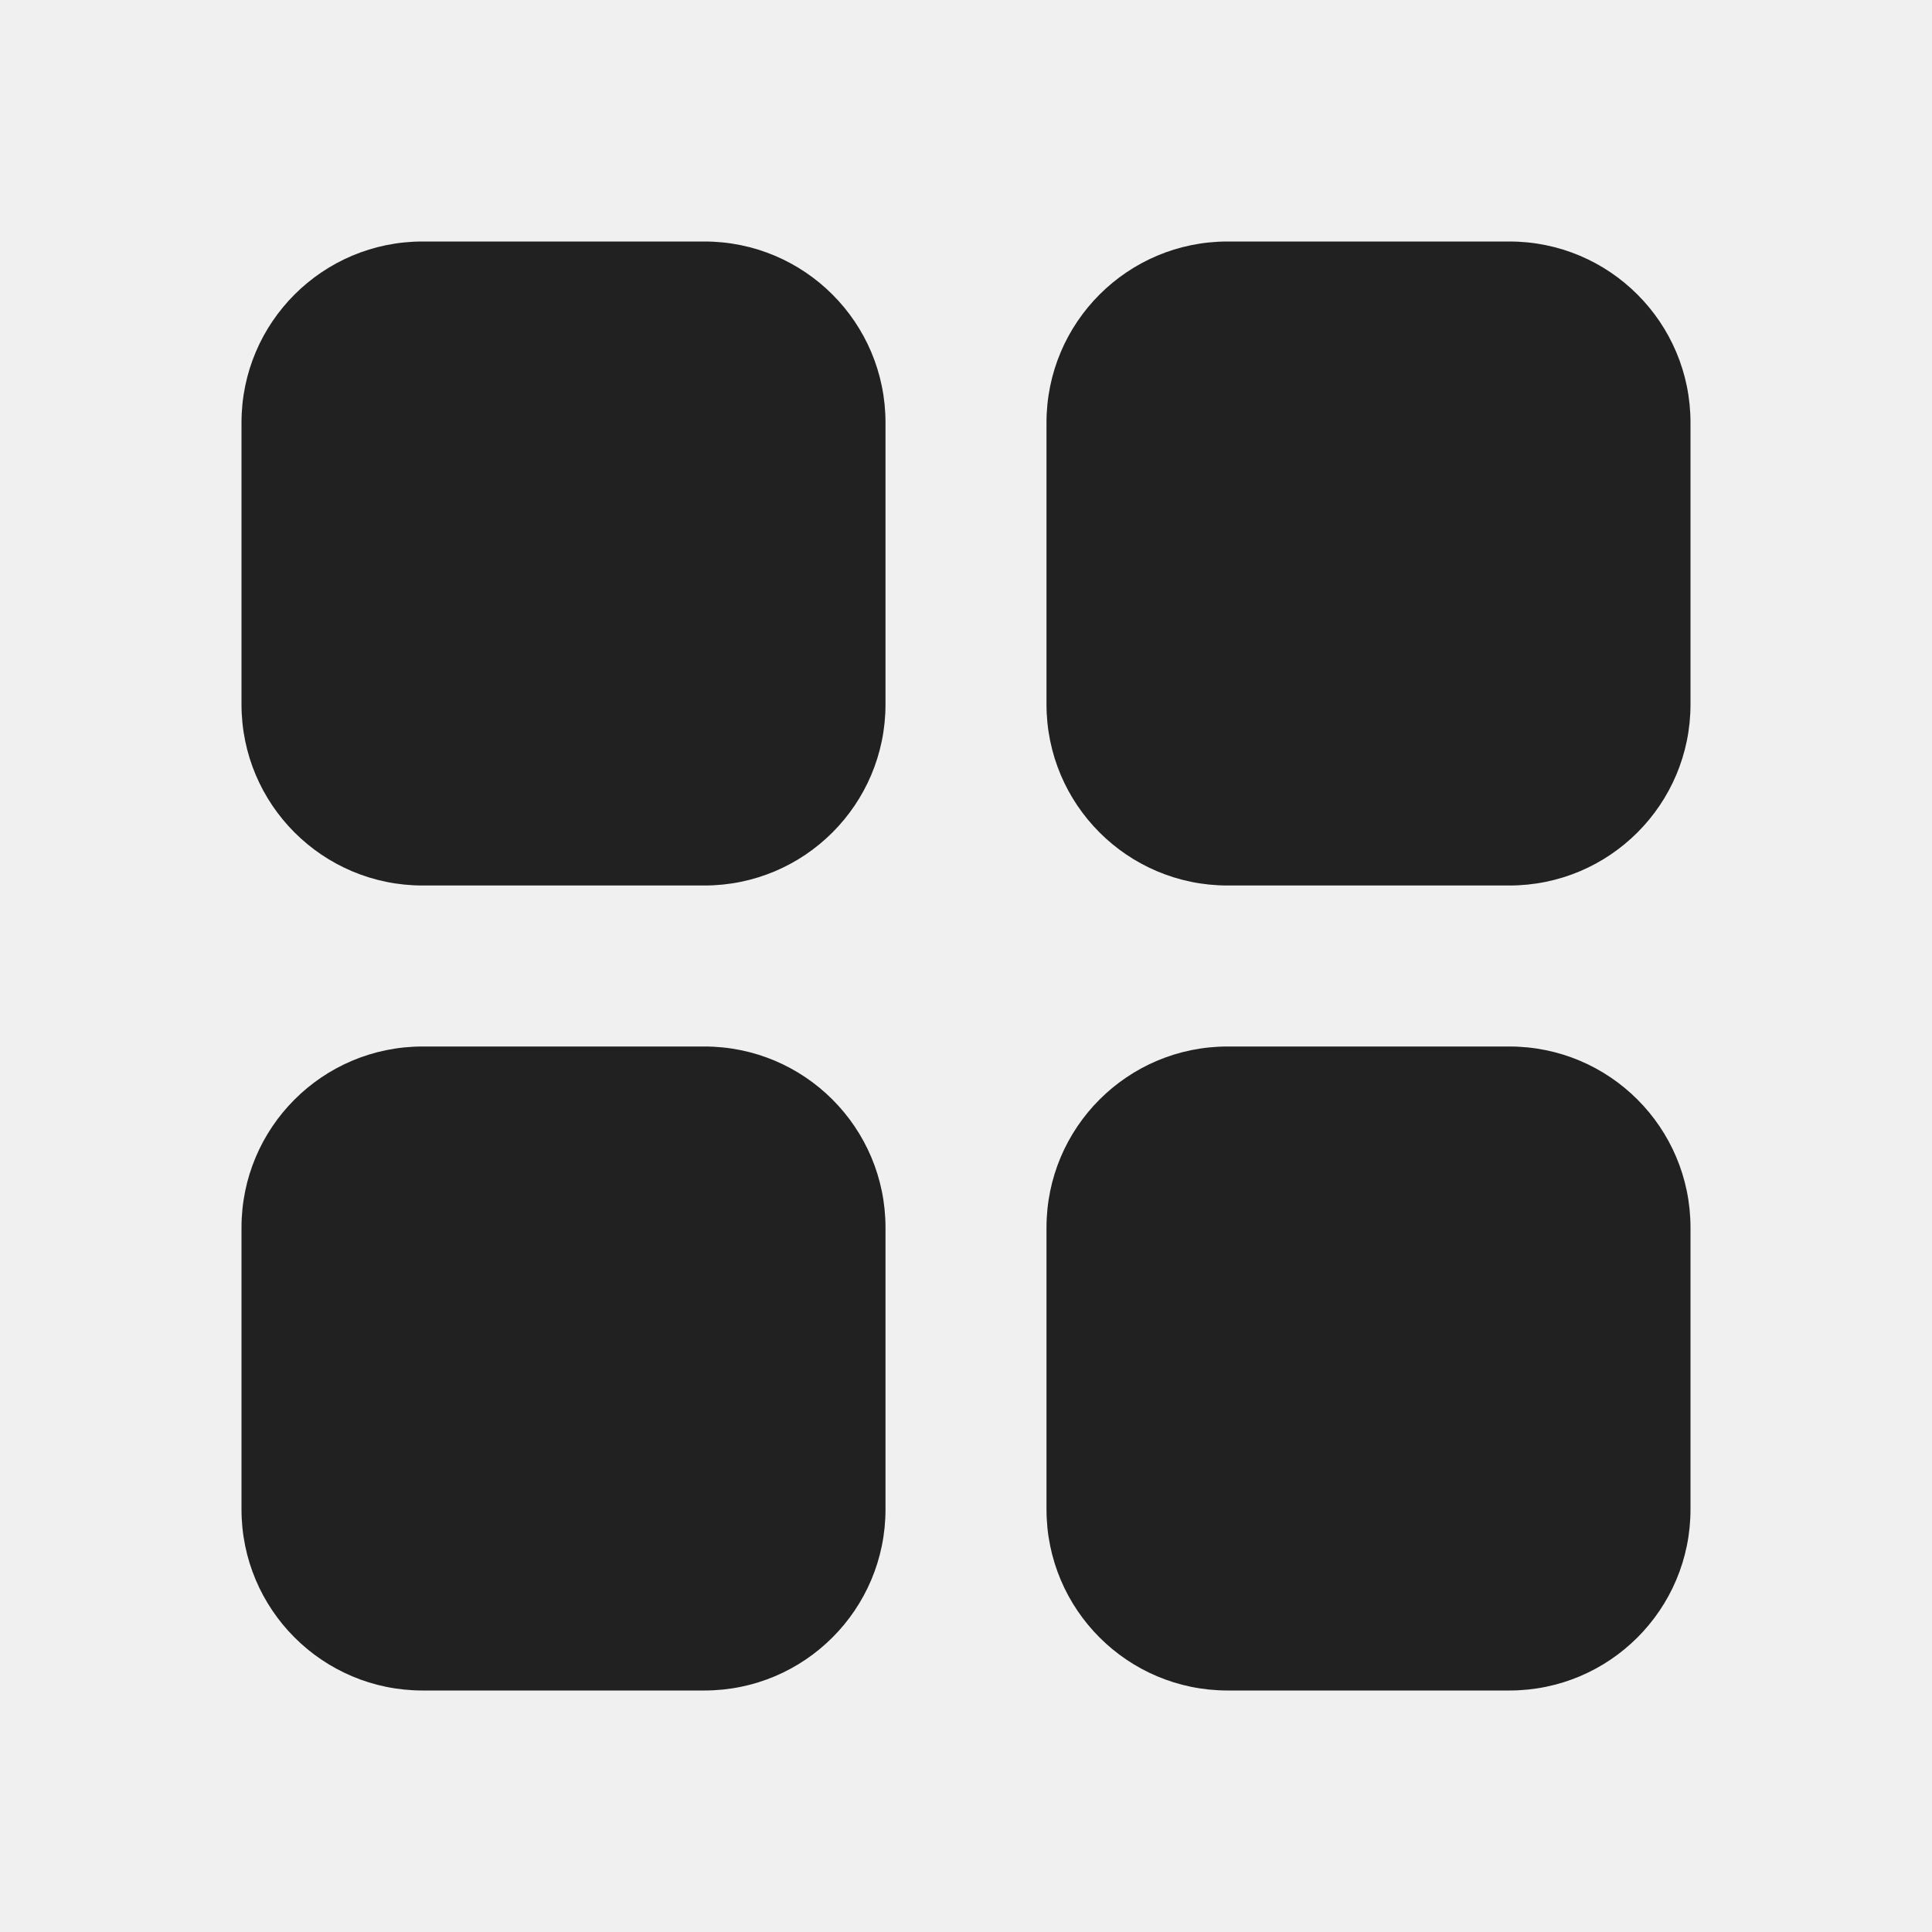
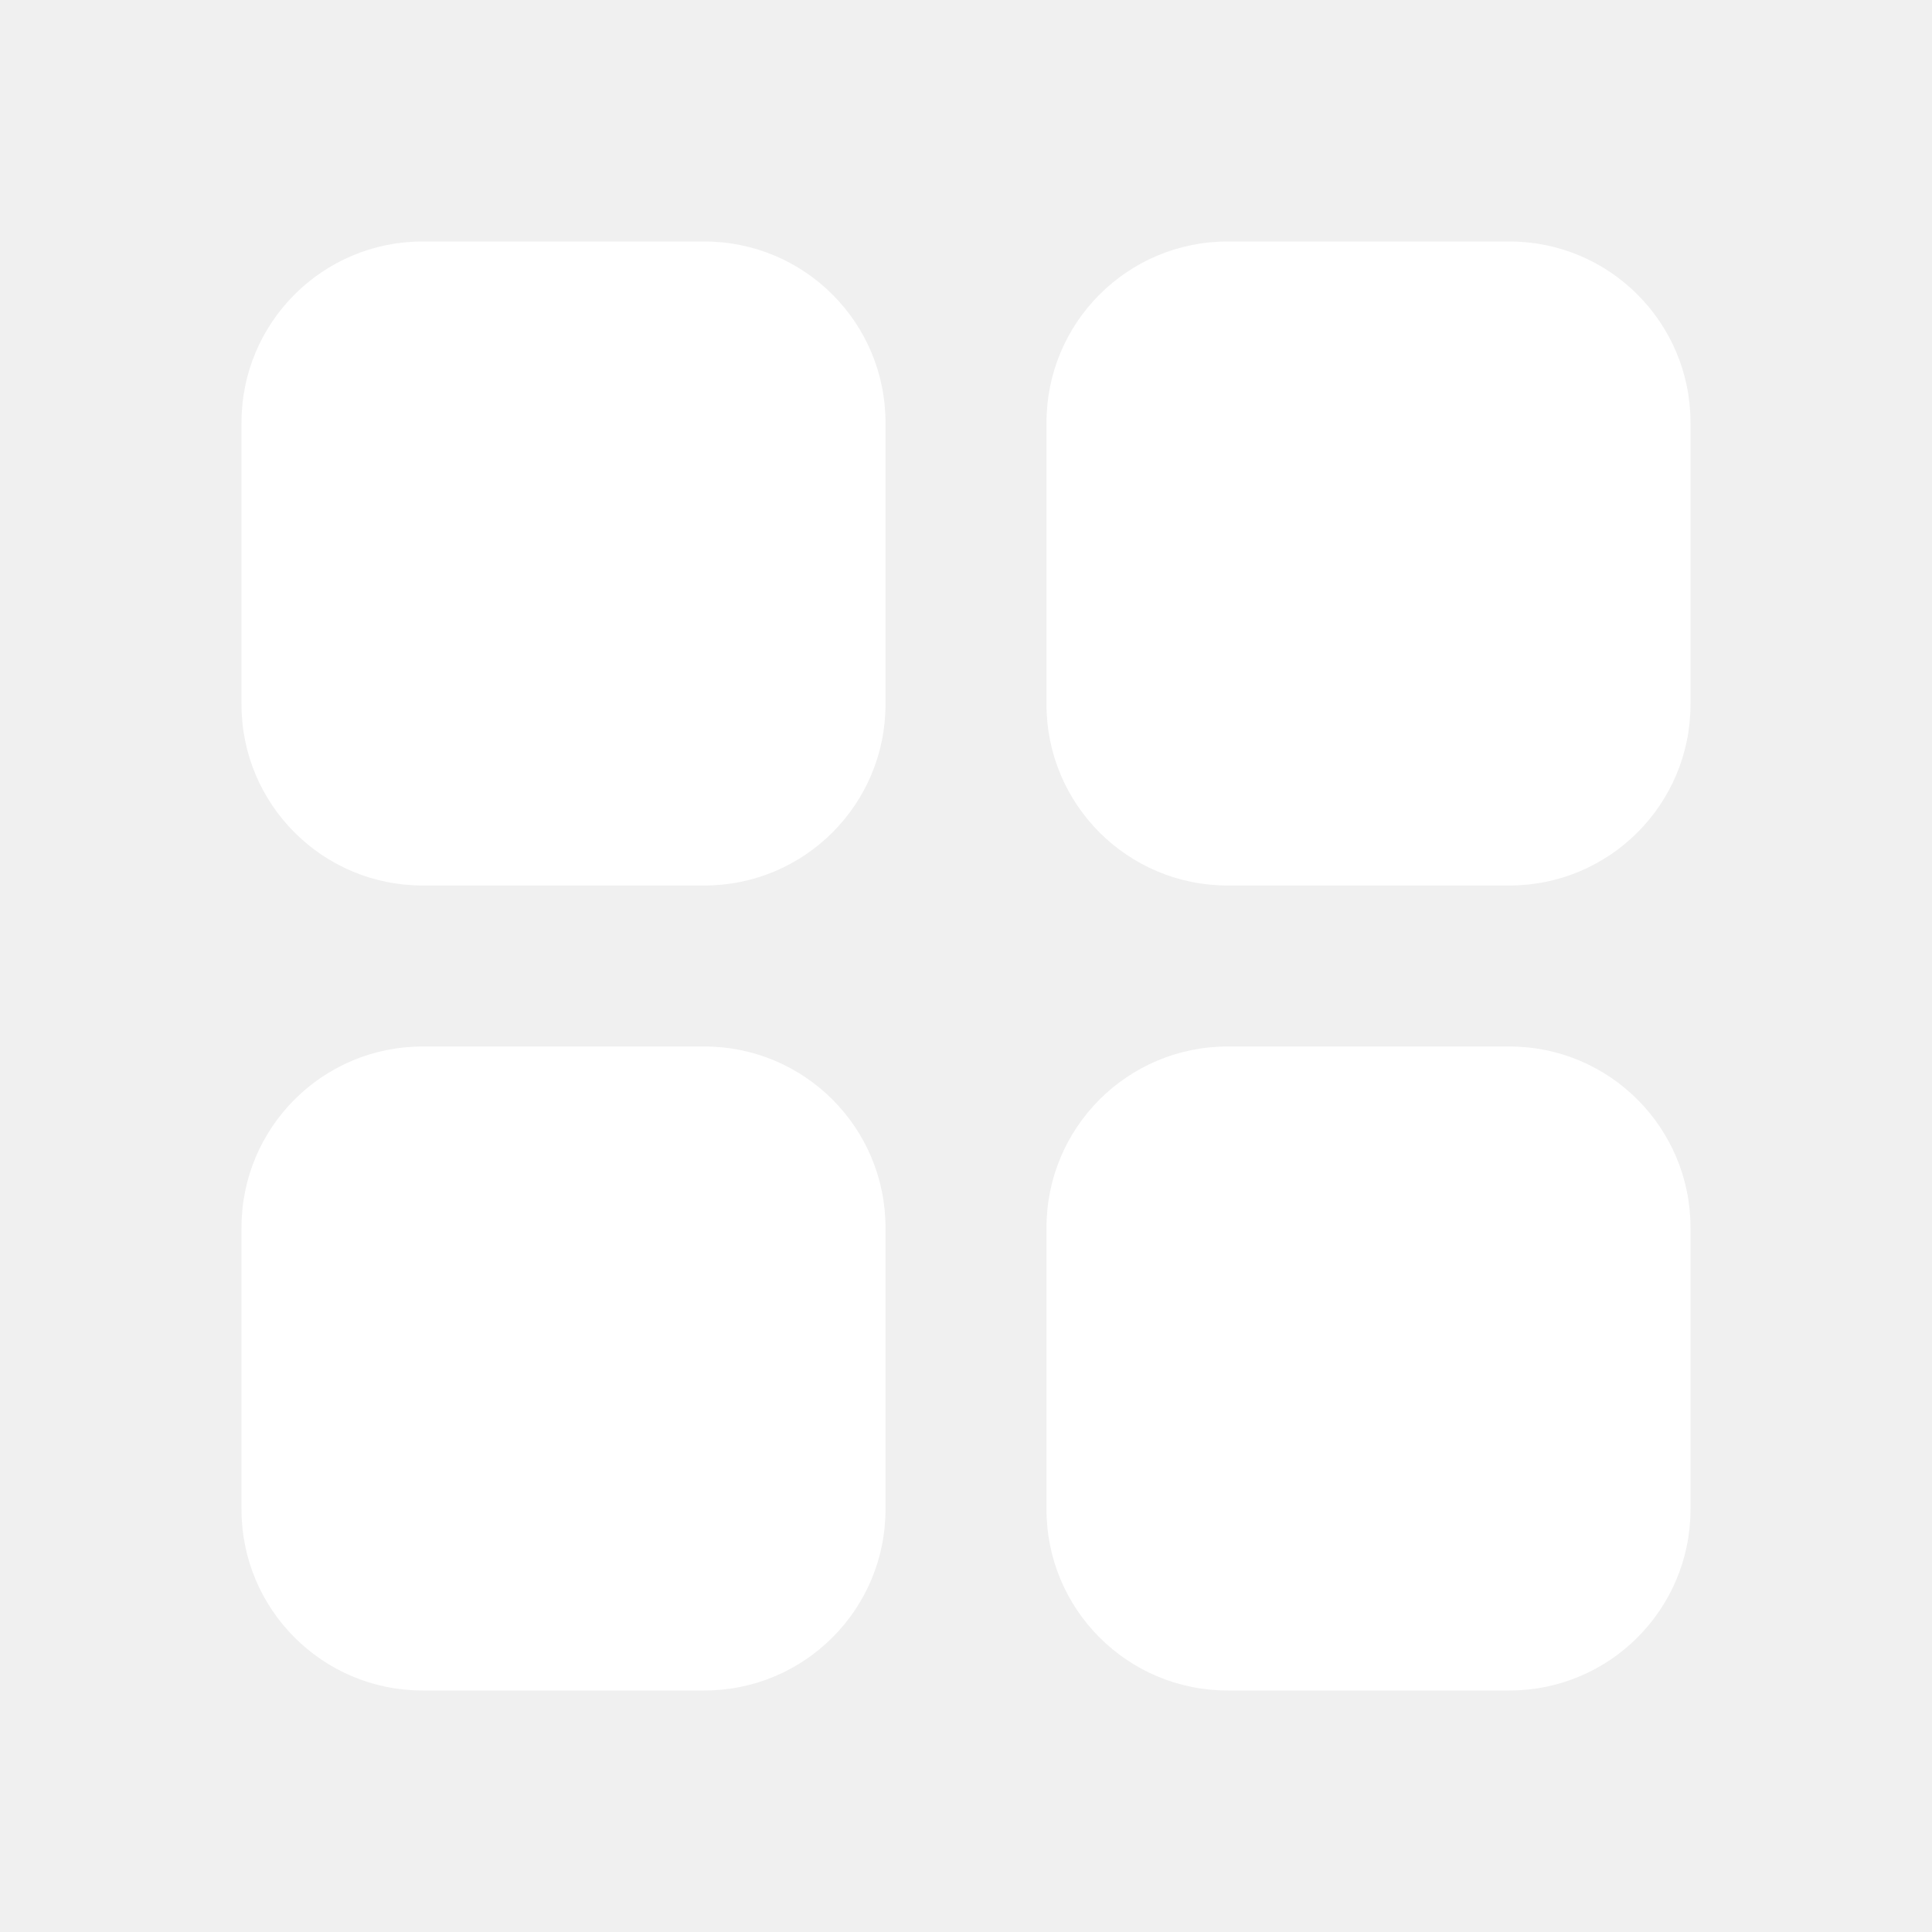
<svg xmlns="http://www.w3.org/2000/svg" width="24" height="24" viewBox="0 0 24 24" fill="none">
-   <path d="M8.75 13C9.993 13 11 14.007 11 15.25V18.75C11 19.993 9.993 21 8.75 21H5.25C4.007 21 3 19.993 3 18.75V15.25C3 14.007 4.007 13 5.25 13H8.75ZM18.75 13C19.993 13 21 14.007 21 15.25V18.75C21 19.993 19.993 21 18.75 21H15.25C14.007 21 13 19.993 13 18.75V15.25C13 14.007 14.007 13 15.25 13H18.75ZM8.75 3C9.993 3 11 4.007 11 5.25V8.75C11 9.993 9.993 11 8.75 11H5.25C4.007 11 3 9.993 3 8.75V5.25C3 4.007 4.007 3 5.25 3H8.75ZM18.75 3C19.993 3 21 4.007 21 5.25V8.75C21 9.993 19.993 11 18.75 11H15.25C14.007 11 13 9.993 13 8.75V5.25C13 4.007 14.007 3 15.25 3H18.75Z" fill="#212121" />
+   <path d="M8.75 13C9.993 13 11 14.007 11 15.25V18.75C11 19.993 9.993 21 8.75 21H5.25C4.007 21 3 19.993 3 18.75V15.25C3 14.007 4.007 13 5.25 13H8.75ZM18.75 13C19.993 13 21 14.007 21 15.25V18.75C21 19.993 19.993 21 18.75 21H15.25C14.007 21 13 19.993 13 18.75V15.25C13 14.007 14.007 13 15.25 13H18.75ZM8.75 3C9.993 3 11 4.007 11 5.25V8.75C11 9.993 9.993 11 8.75 11H5.25C4.007 11 3 9.993 3 8.75V5.25C3 4.007 4.007 3 5.25 3H8.75ZM18.75 3C19.993 3 21 4.007 21 5.25V8.75C21 9.993 19.993 11 18.75 11H15.25C14.007 11 13 9.993 13 8.75V5.25C13 4.007 14.007 3 15.25 3H18.75Z" fill="#ffffff" />
</svg>
